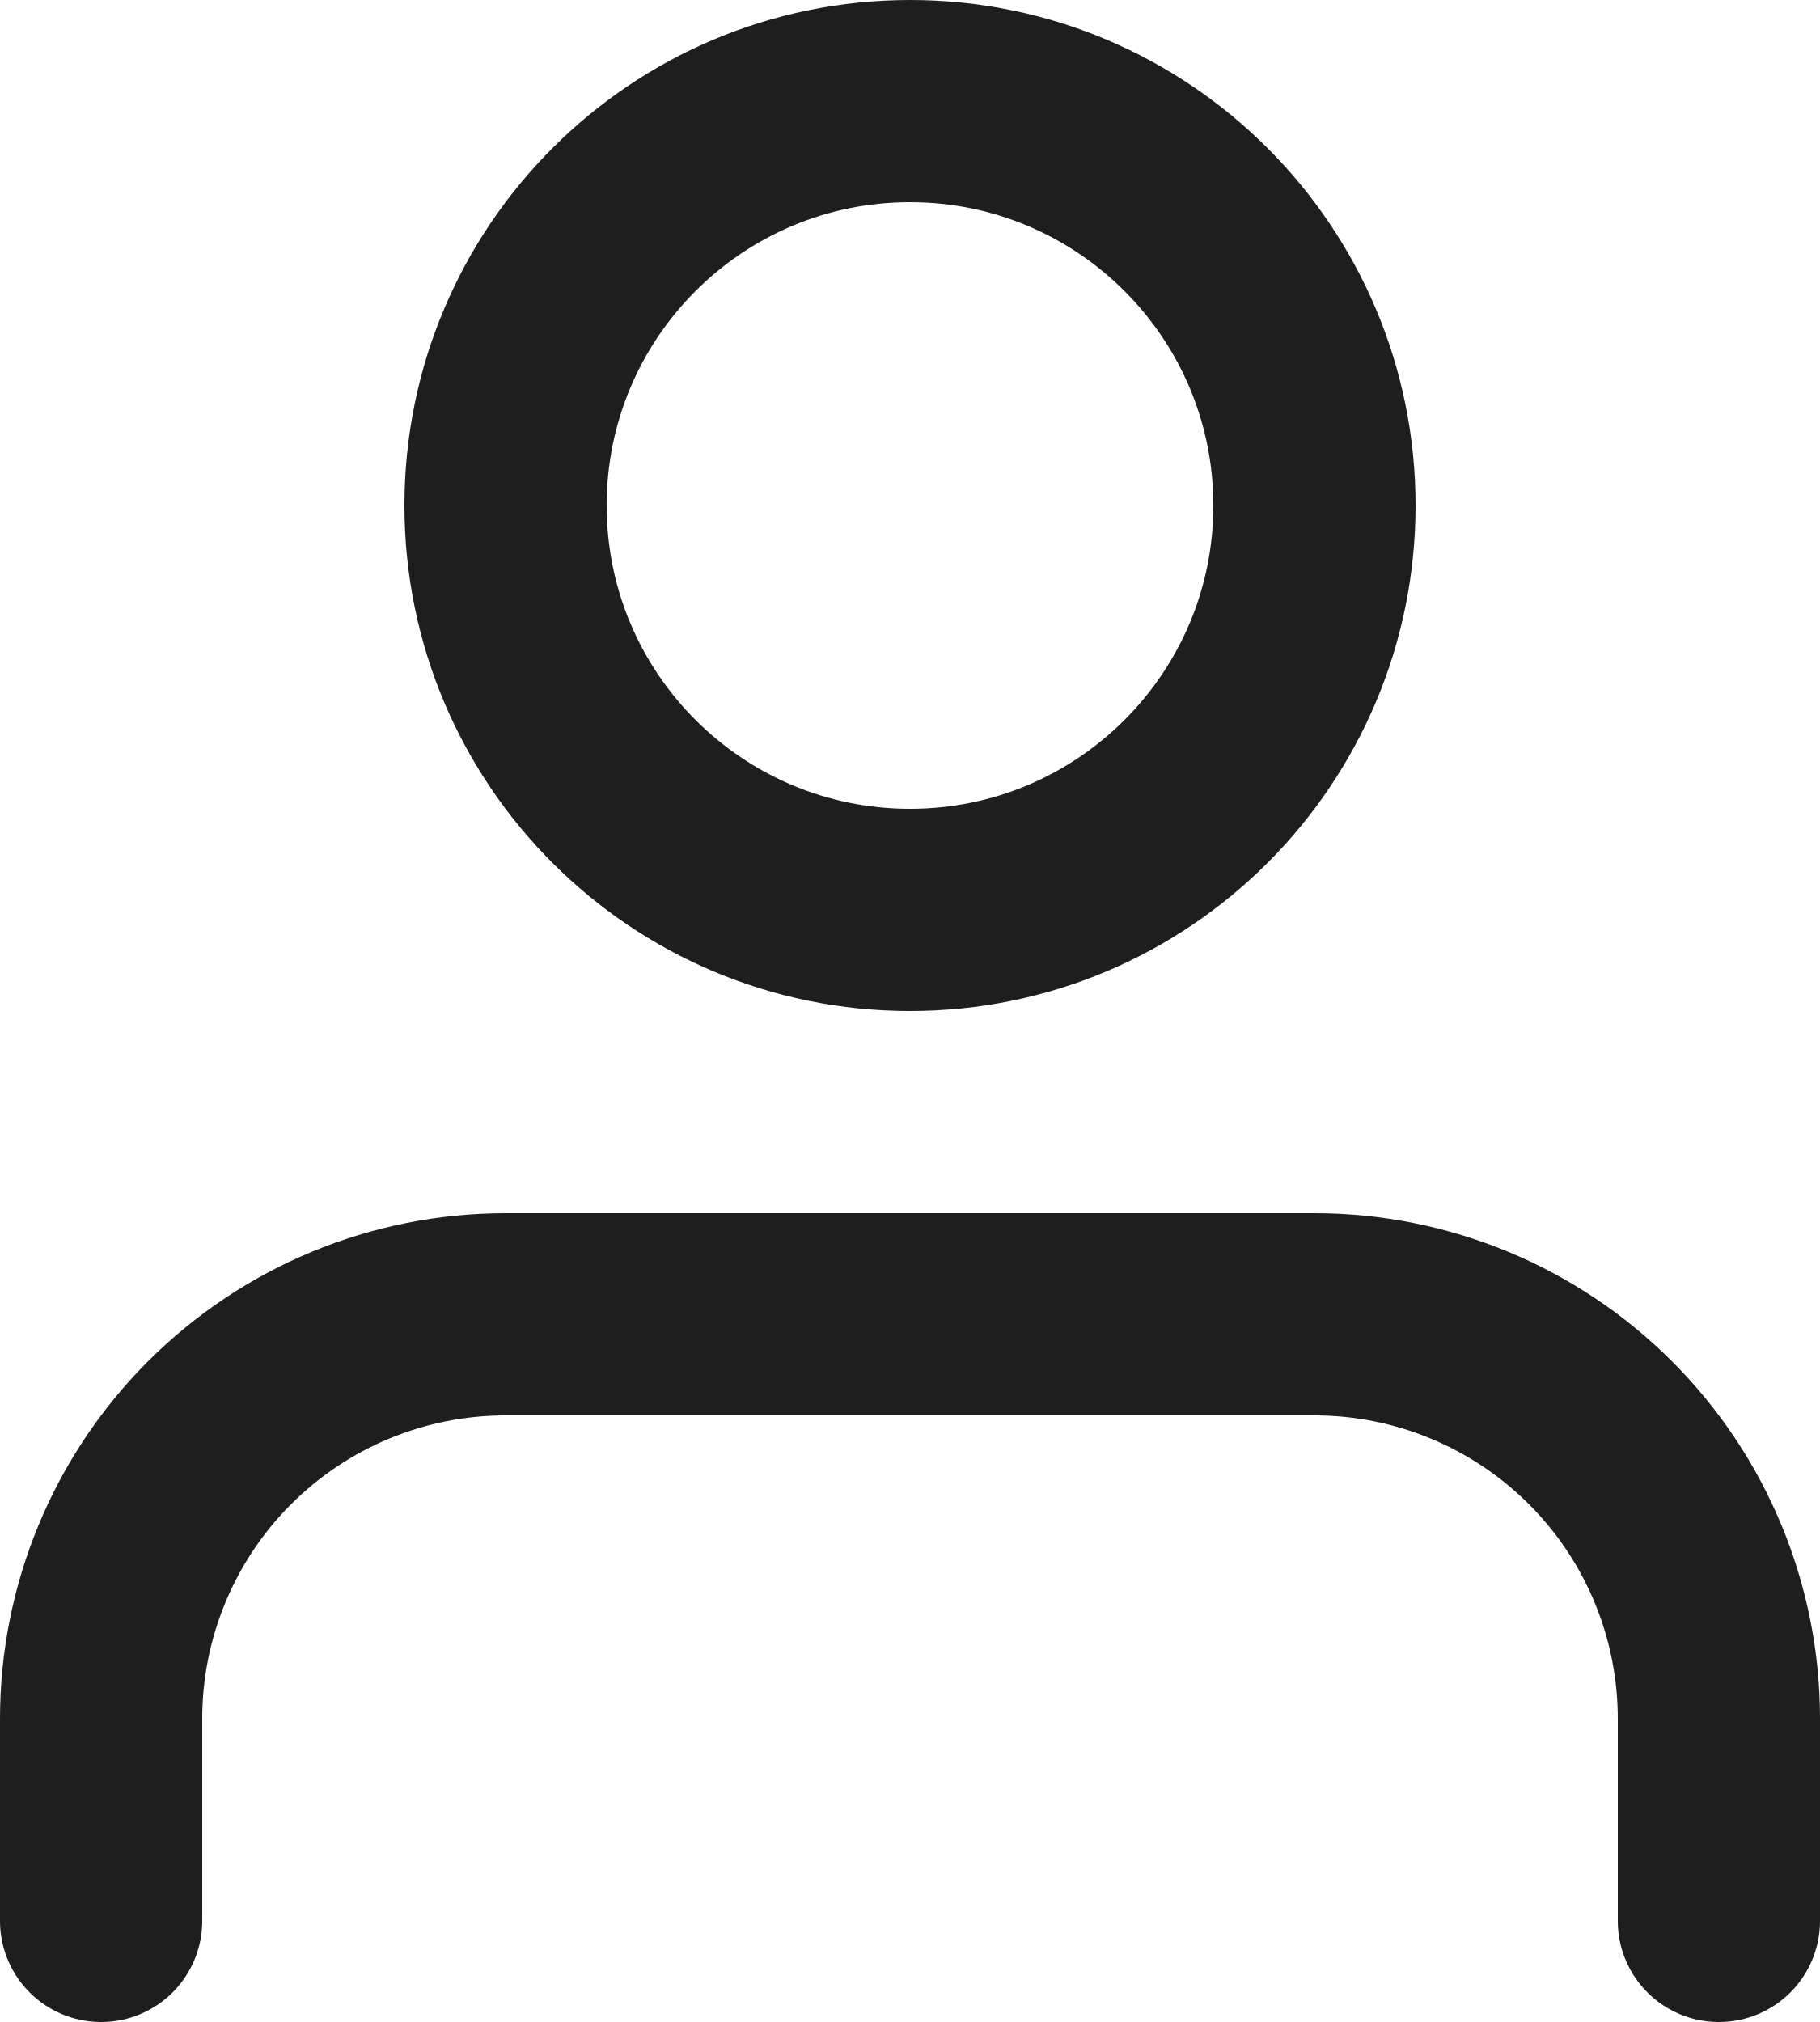
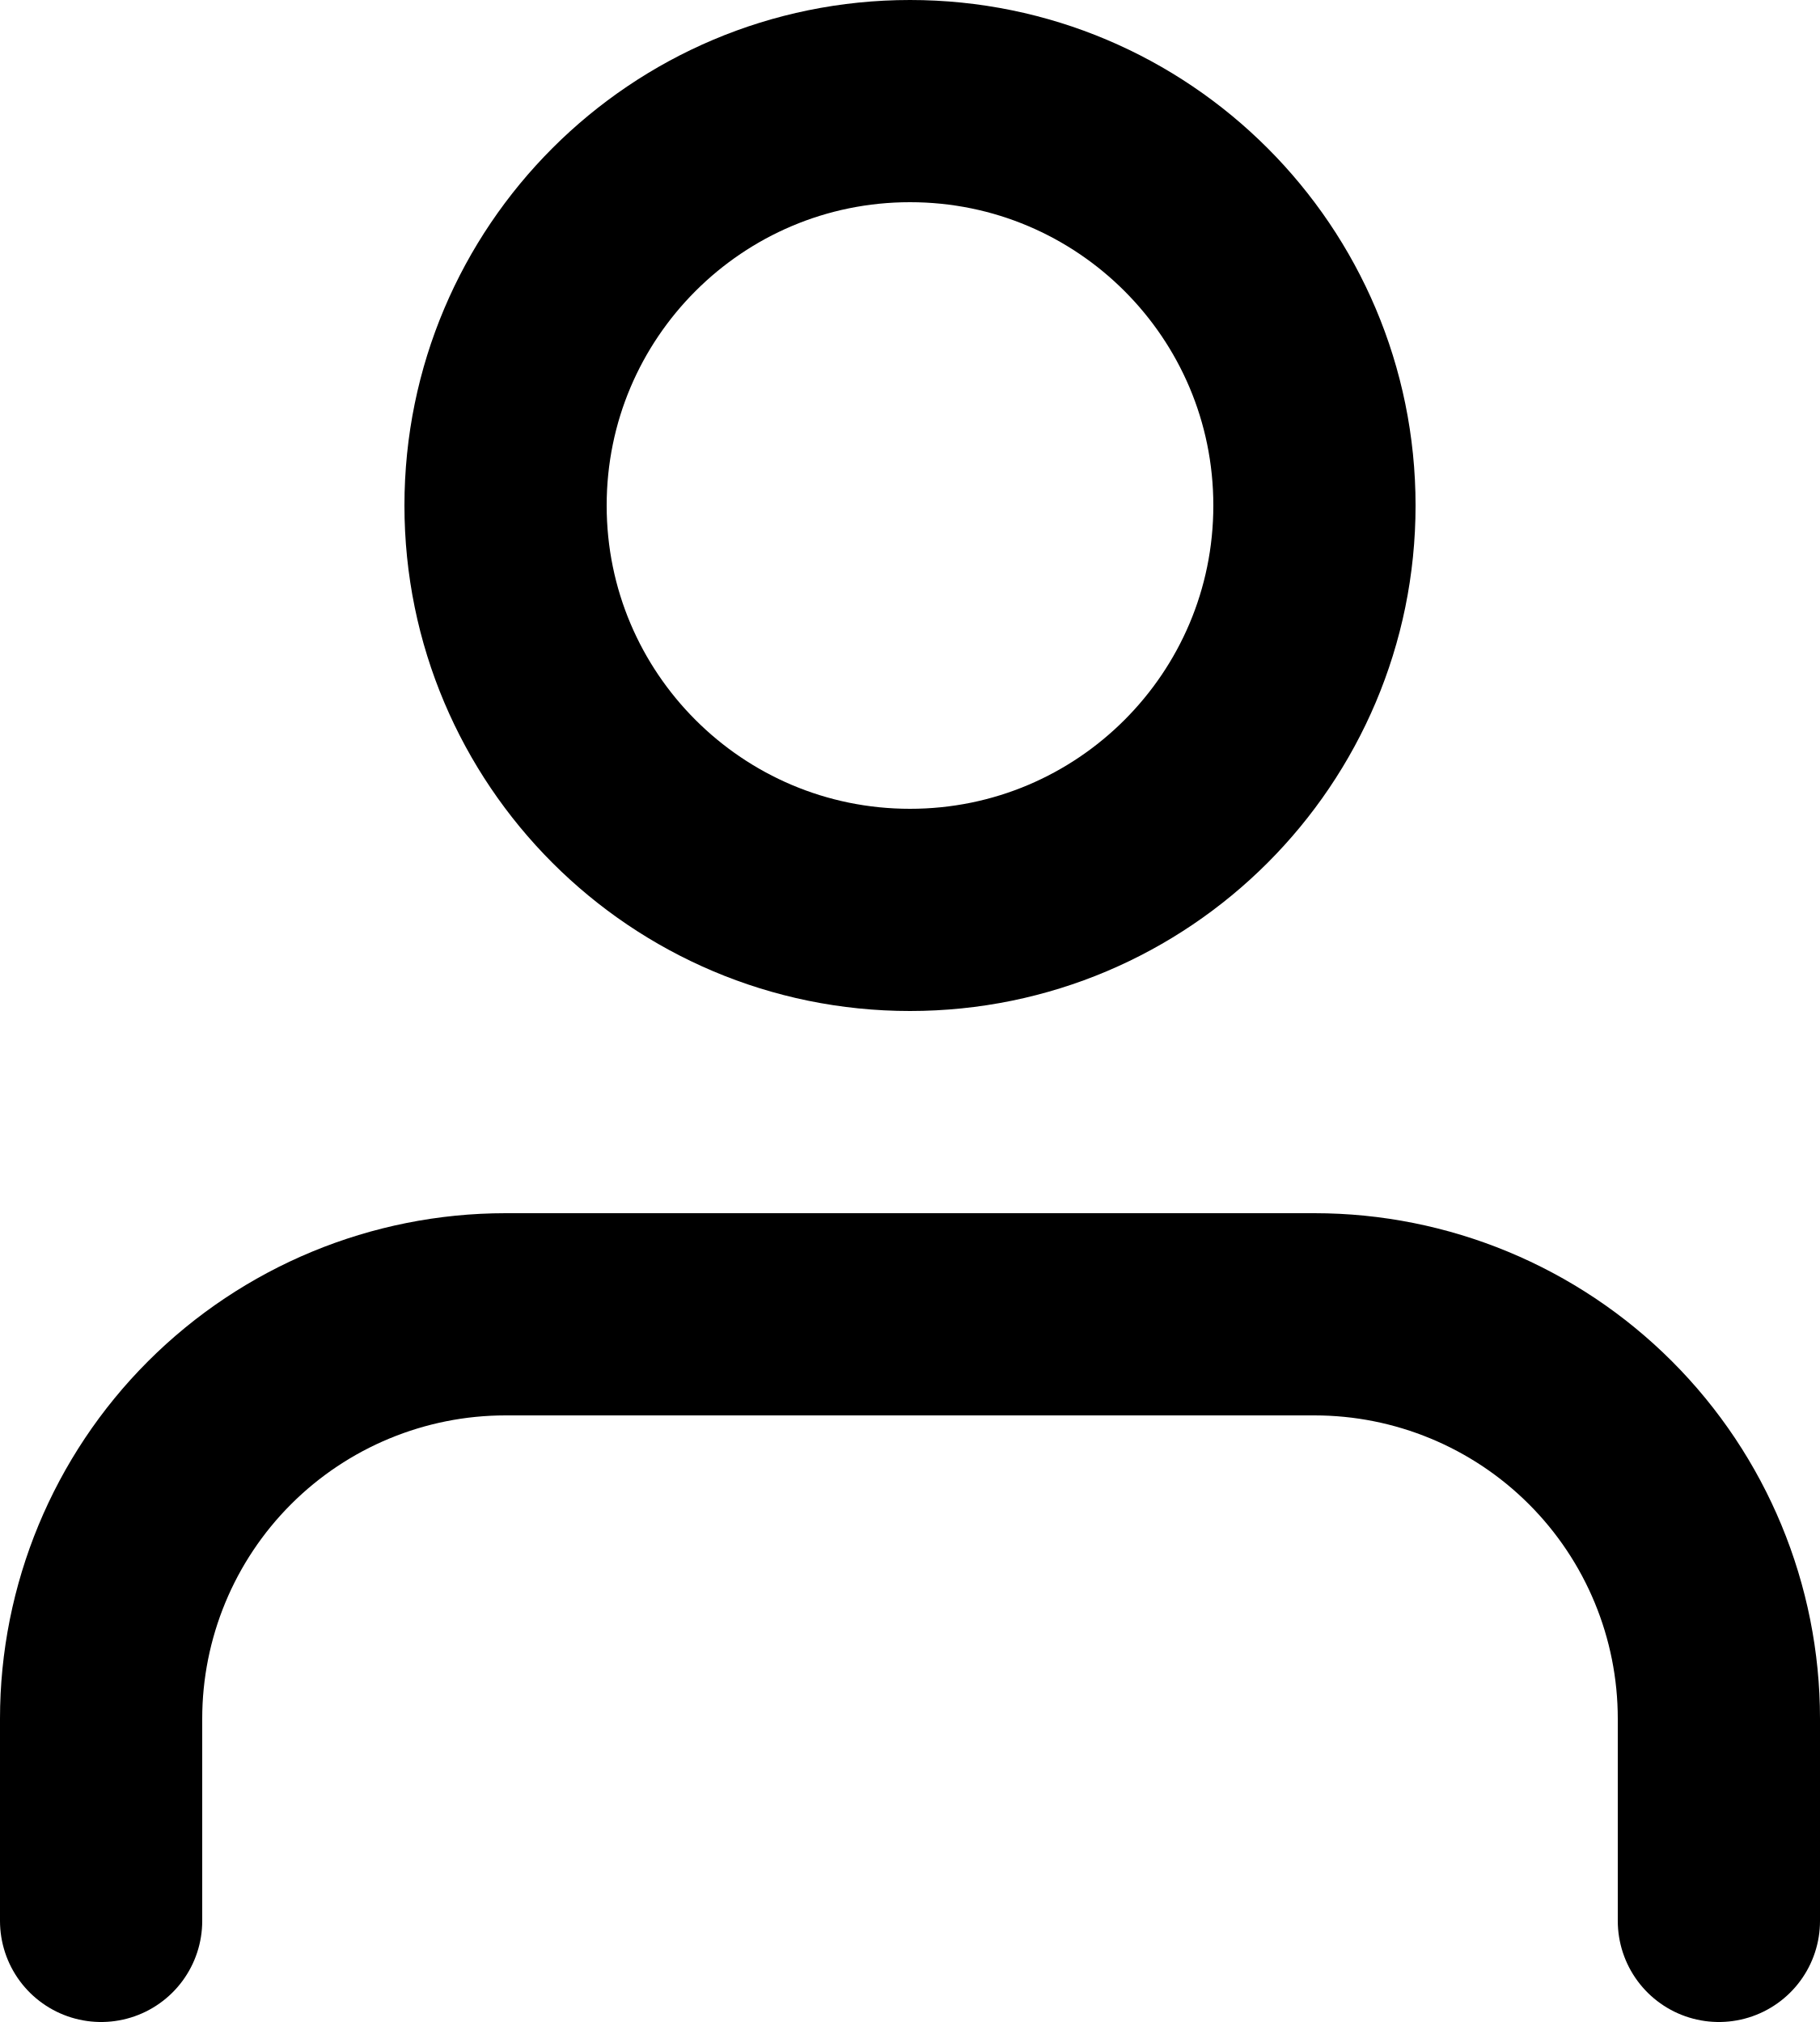
<svg xmlns="http://www.w3.org/2000/svg" width="36" height="40" viewBox="0 0 36 40" fill="none">
-   <path d="M34 38V34C34 31.878 33.157 29.843 31.657 28.343C30.157 26.843 28.122 26 26 26H10C7.878 26 5.843 26.843 4.343 28.343C2.843 29.843 2 31.878 2 34V38M26 10C26 14.418 22.418 18 18 18C13.582 18 10 14.418 10 10C10 5.582 13.582 2 18 2C22.418 2 26 5.582 26 10Z" stroke="#1E1E1E" stroke-width="4" stroke-linecap="round" stroke-linejoin="round" />
+   <path d="M34 38V34C34 31.878 33.157 29.843 31.657 28.343C30.157 26.843 28.122 26 26 26H10C7.878 26 5.843 26.843 4.343 28.343C2.843 29.843 2 31.878 2 34V38M26 10C26 14.418 22.418 18 18 18C13.582 18 10 14.418 10 10C10 5.582 13.582 2 18 2C22.418 2 26 5.582 26 10Z" stroke="currentColor" stroke-width="4" stroke-linecap="round" stroke-linejoin="round" />
</svg>
